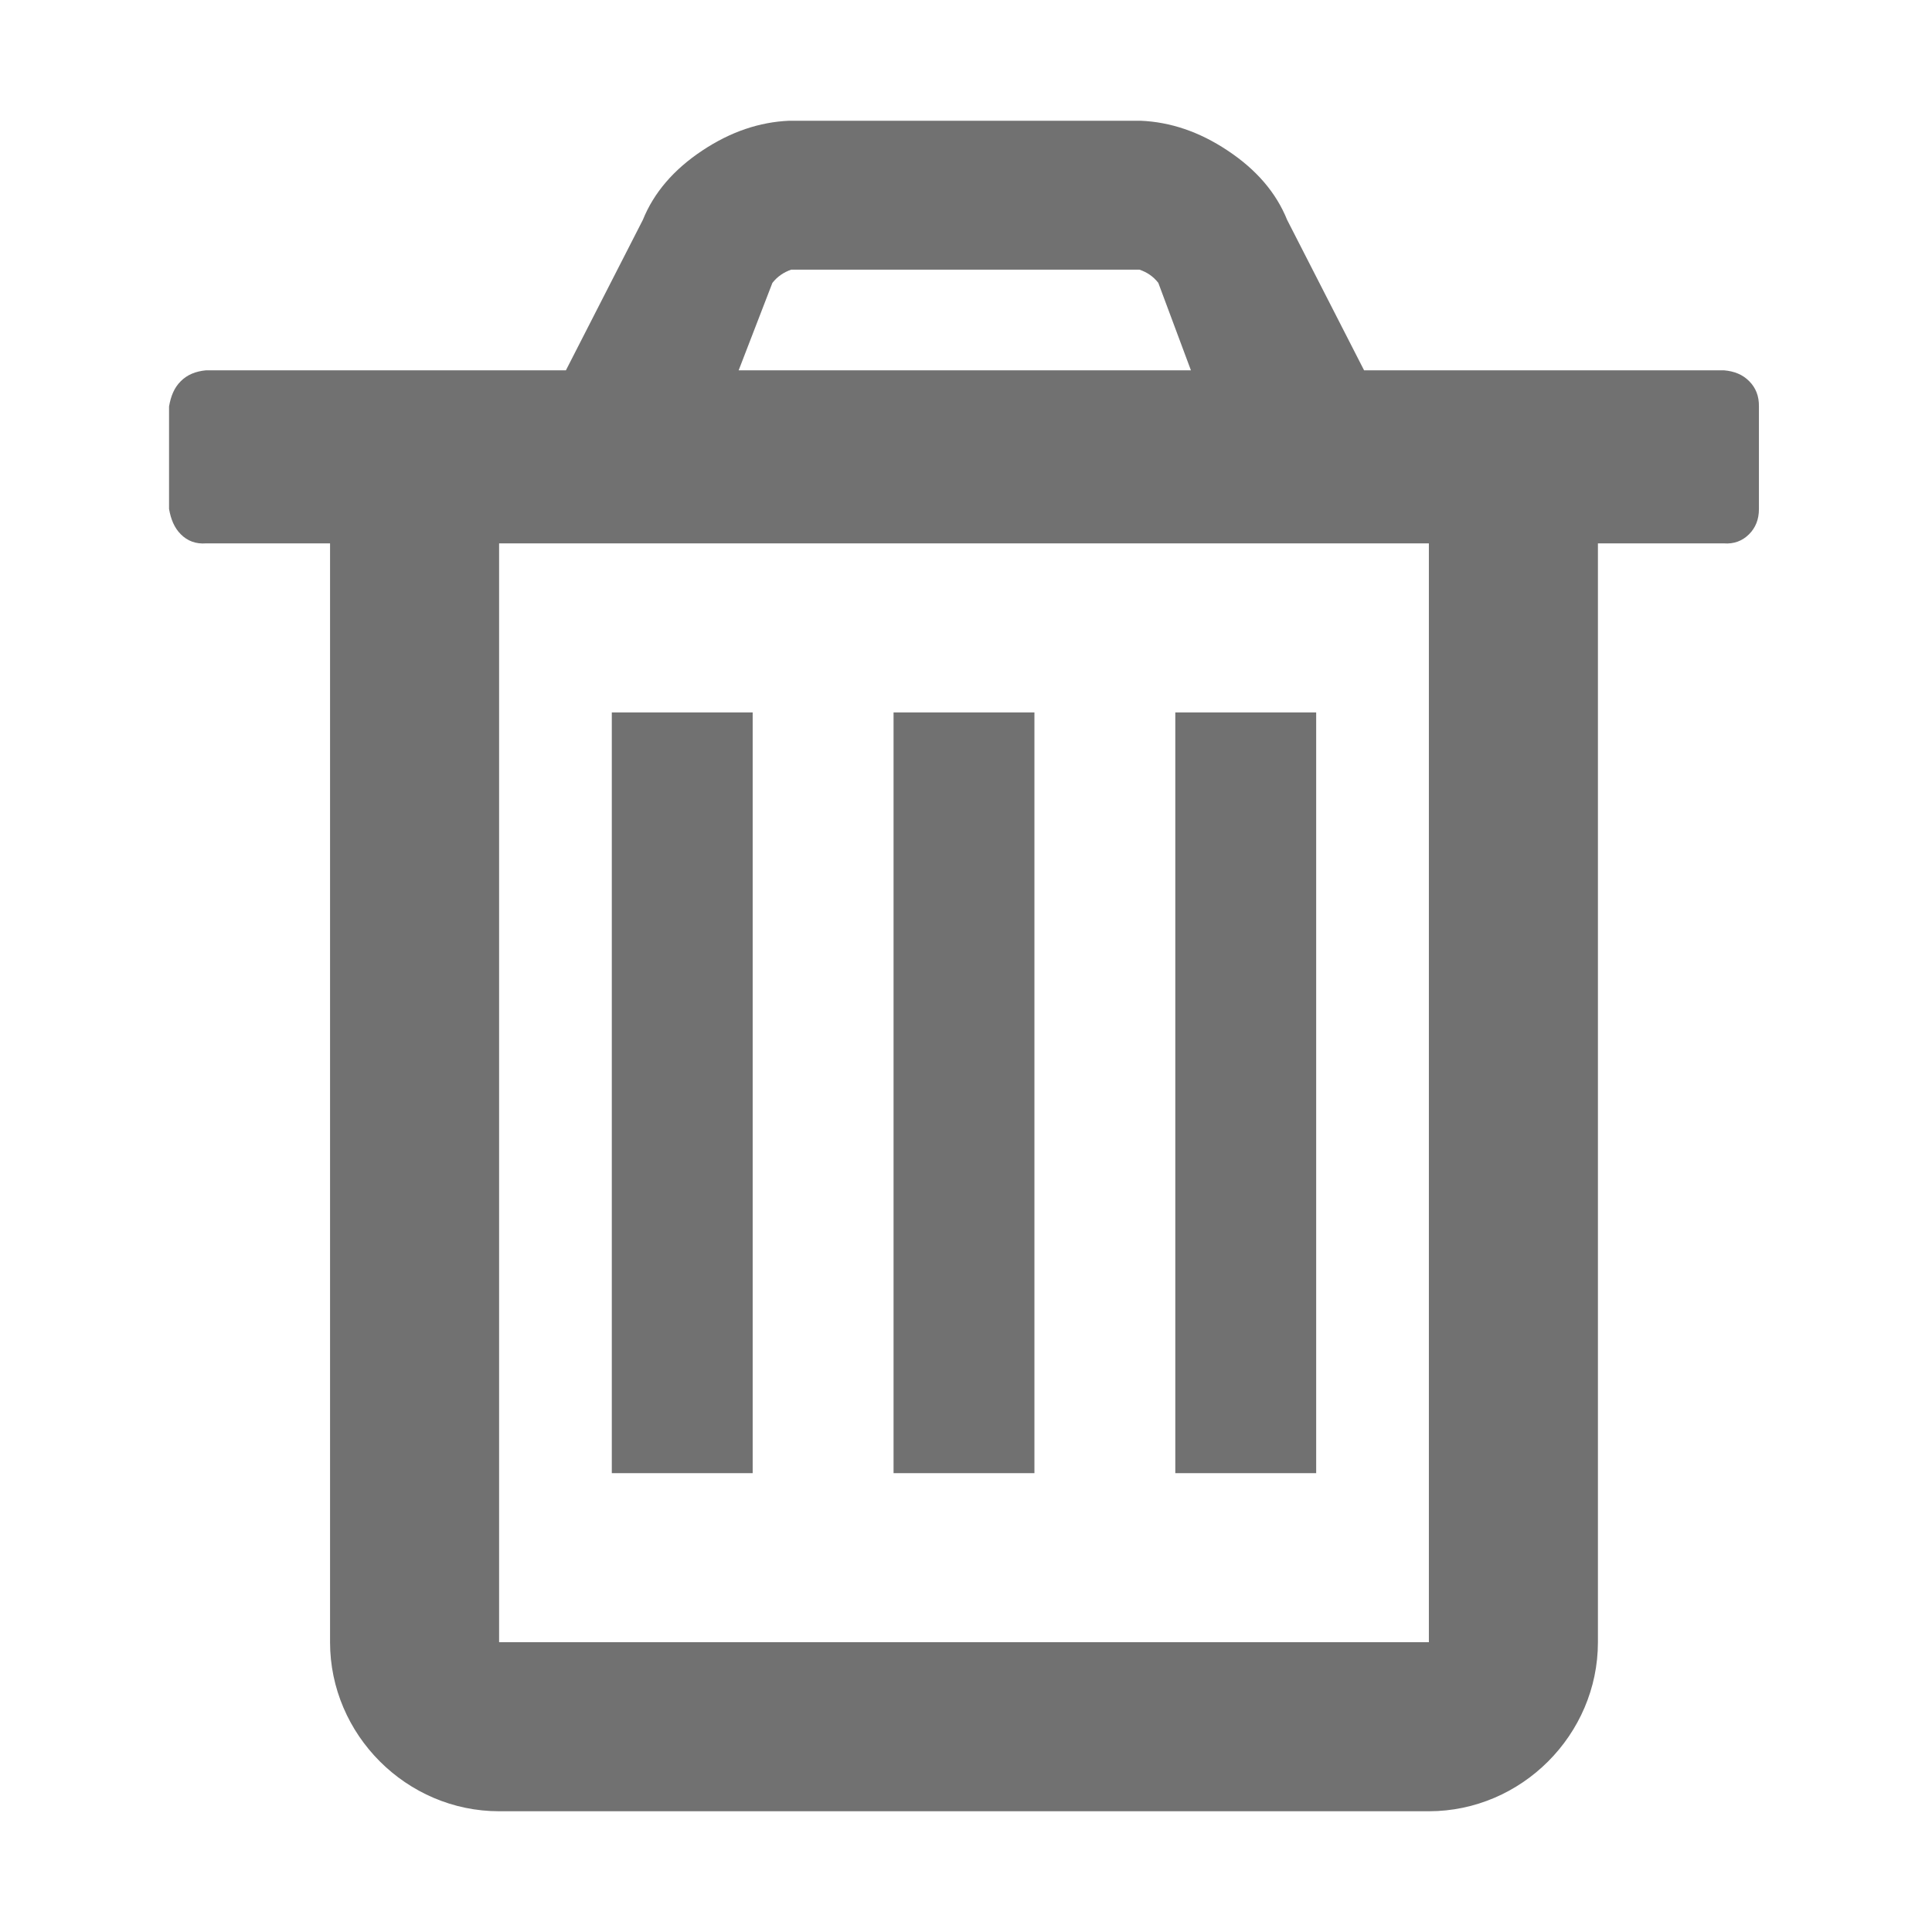
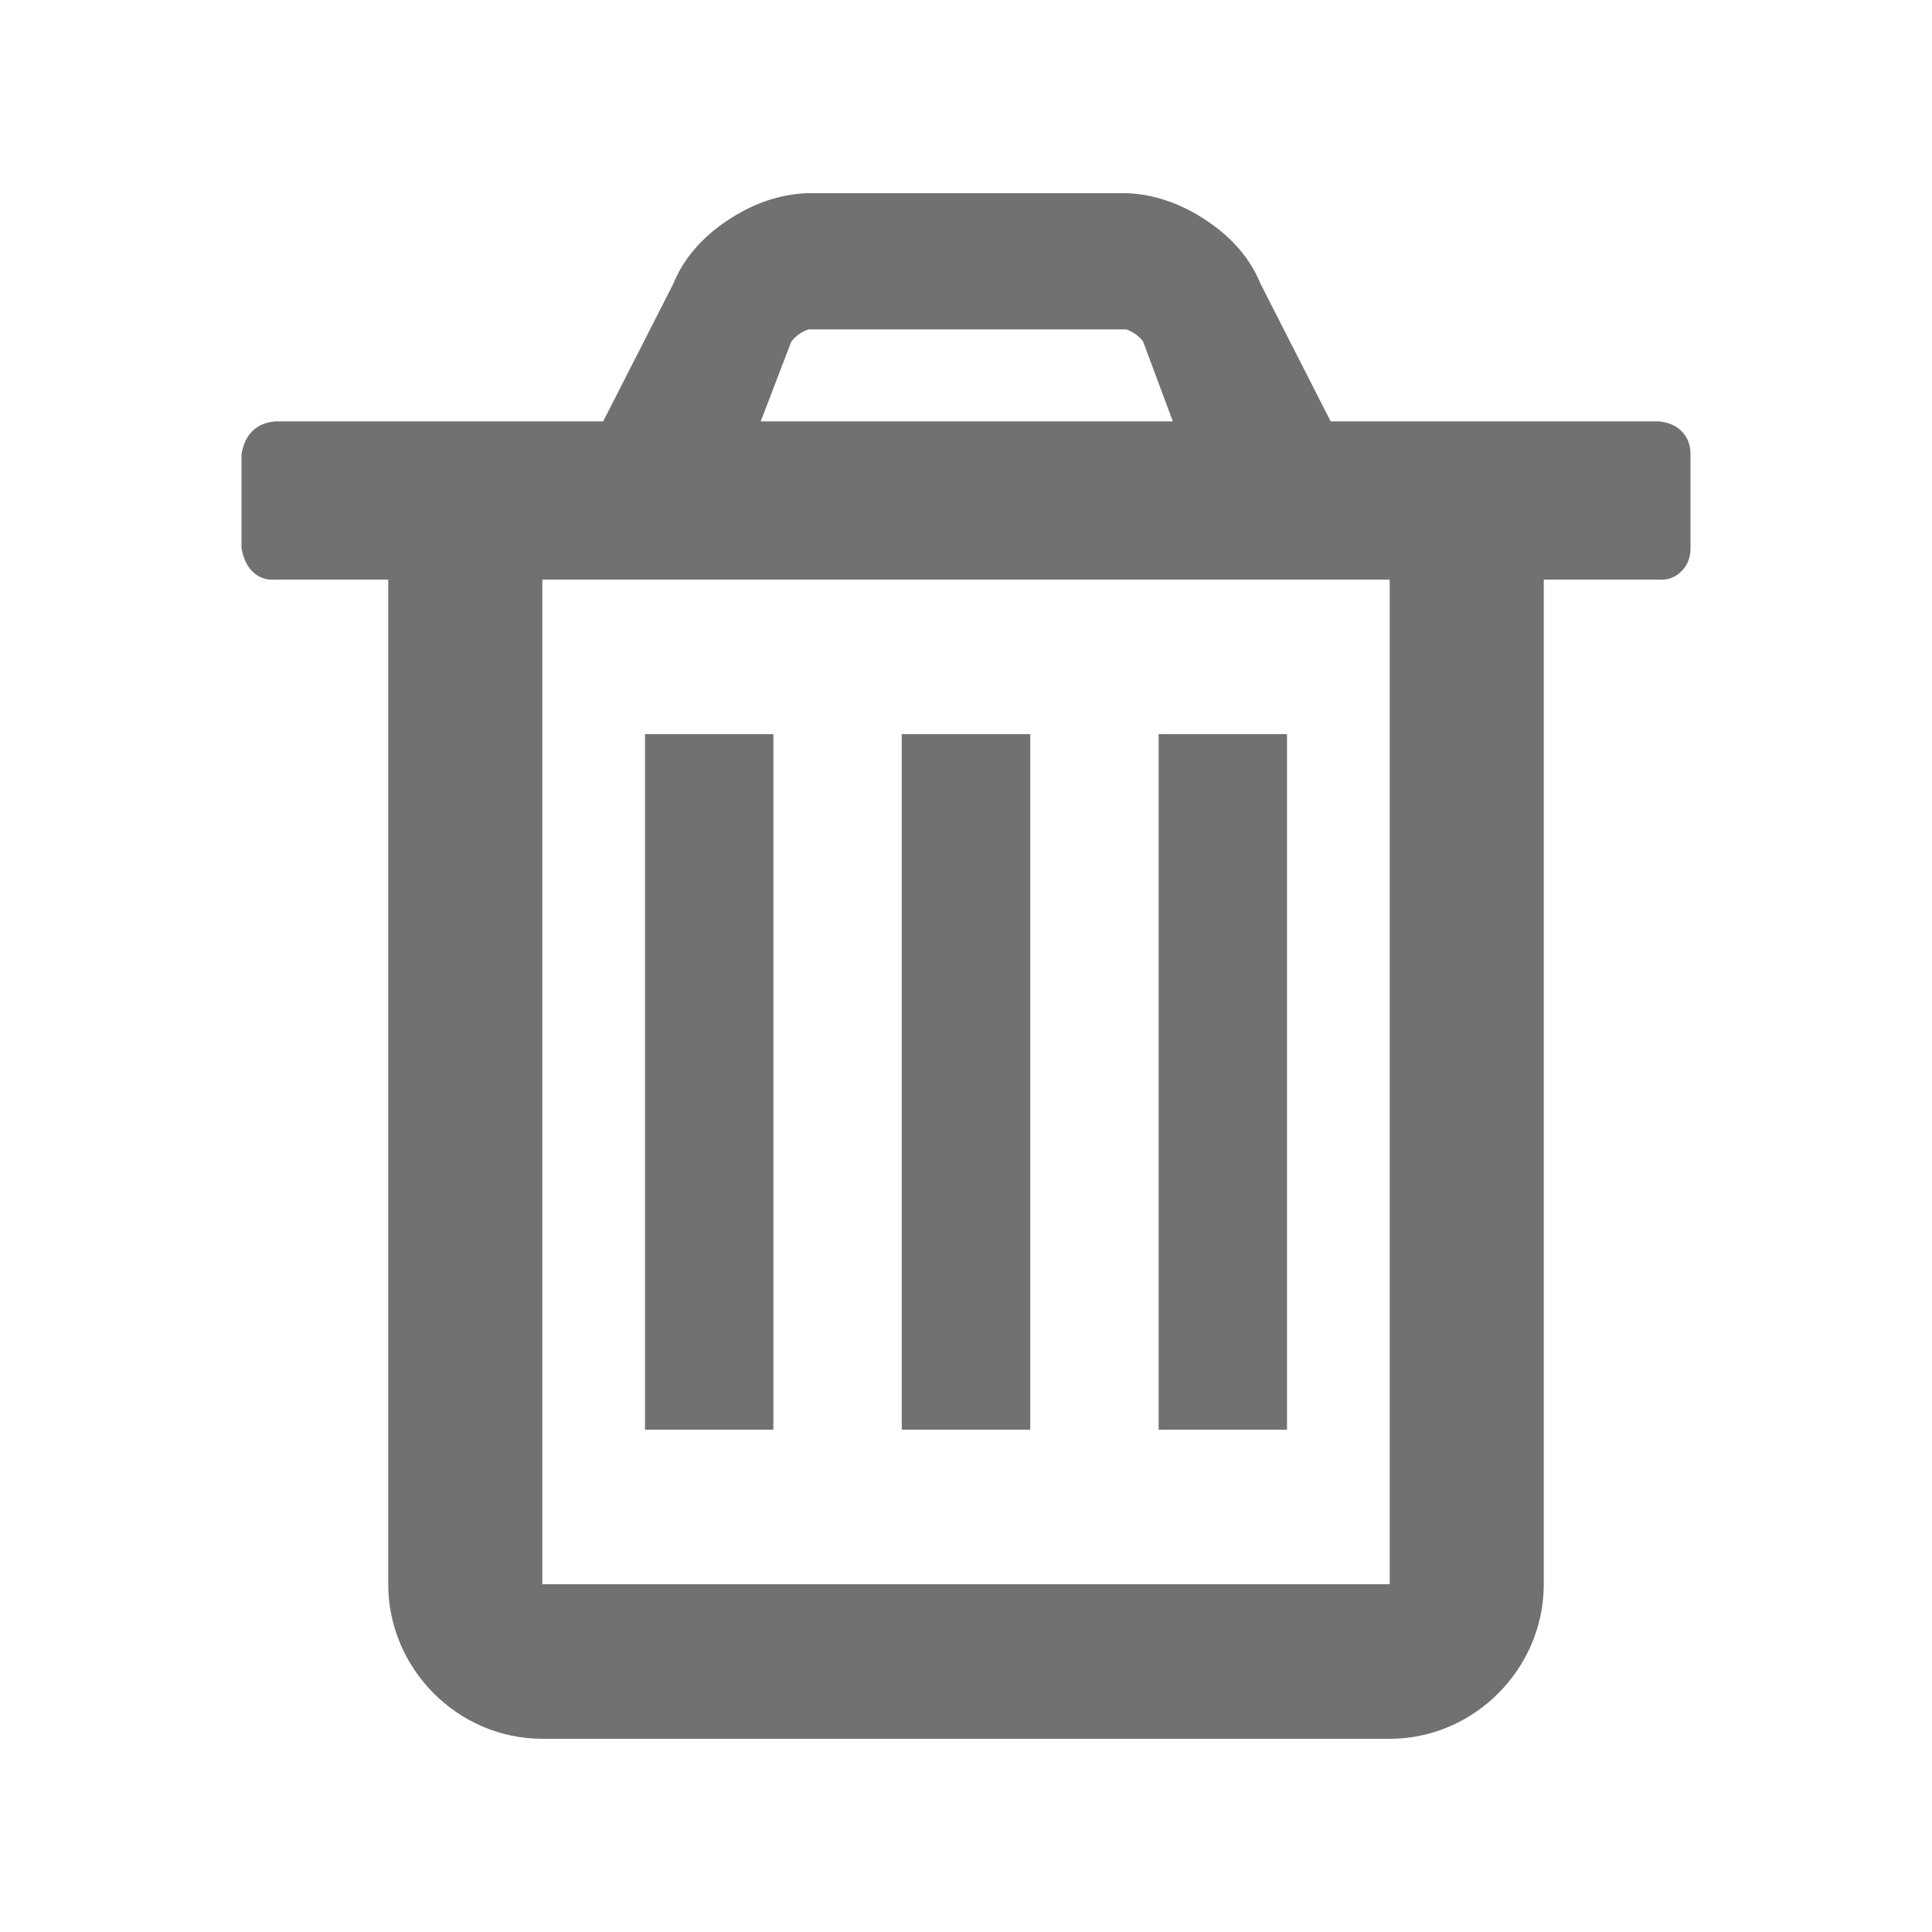
- <svg xmlns="http://www.w3.org/2000/svg" width="24px" height="24px" viewBox="0 0 24 24" version="1.1">
-   <path d="M9.35,18.3 L8.912,18.3 L8.037,18.3 L7.6,18.3 L7.6,8.85 L9.35,8.85 L9.35,18.3 Z M12.85,18.3 L12.412,18.3 L11.537,18.3 L11.1,18.3 L11.1,8.85 L12.85,8.85 L12.85,18.3 Z M16.35,18.3 L15.912,18.3 L15.037,18.3 L14.6,18.3 L14.6,8.85 L16.35,8.85 L16.35,18.3 Z M17.75,6.75 L6.2,6.75 L6.2,20.4 L17.75,20.4 L17.75,6.75 Z M9.176,4.6 L14.794,4.6 L14.389,3.514 C14.325,3.432 14.248,3.382 14.156,3.35 L9.827,3.35 C9.736,3.383 9.659,3.433 9.595,3.514 L9.176,4.6 Z M21.85,6.324 C21.85,6.451 21.809,6.556 21.726,6.638 C21.644,6.719 21.54,6.76 21.413,6.75 L19.85,6.75 L19.85,20.4 C19.85,21.55 18.9,22.5 17.75,22.5 L6.2,22.5 C5.05,22.5 4.1,21.55 4.1,20.4 L4.1,6.75 L2.56,6.75 C2.432,6.76 2.327,6.719 2.246,6.637 C2.164,6.555 2.123,6.45 2.1,6.323 L2.1,5.049 C2.122,4.921 2.164,4.816 2.246,4.735 C2.328,4.653 2.433,4.612 2.56,4.6 L7.03,4.6 L7.986,2.731 C8.122,2.394 8.368,2.107 8.723,1.871 C9.079,1.634 9.438,1.516 9.802,1.5 L14.172,1.5 C14.536,1.516 14.896,1.634 15.251,1.871 C15.607,2.107 15.853,2.394 15.989,2.731 L16.945,4.6 L21.415,4.6 C21.543,4.611 21.647,4.652 21.729,4.735 C21.811,4.817 21.852,4.921 21.85,5.049 L21.85,6.324 Z" fill-rule="evenodd" fill="#717171" />
+ <svg xmlns="http://www.w3.org/2000/svg" width="20" height="20" viewBox="0 0 20 20" fill="none">
+   <path fill-rule="evenodd" clip-rule="evenodd" d="M8.006 14.8H6.677V7.6H8.006V14.8ZM10.665 14.8H9.335V7.6H10.665V14.8ZM13.323 14.8H11.994V7.6H13.323V14.8ZM14.386 6H5.614V16.4H14.386V6ZM7.875 4.362H12.141L11.833 3.535C11.785 3.472 11.726 3.434 11.657 3.41H8.369C8.3 3.434 8.241 3.473 8.192 3.535L7.875 4.362ZM17.5 5.675C17.5 5.772 17.469 5.852 17.406 5.914C17.344 5.977 17.264 6.008 17.168 6H15.981V16.4C15.981 17.276 15.259 18 14.386 18H5.614C4.74 18 4.019 17.276 4.019 16.4V6H2.849C2.752 6.008 2.673 5.976 2.611 5.914C2.549 5.851 2.518 5.771 2.5 5.675V4.704C2.517 4.606 2.548 4.527 2.611 4.464C2.673 4.402 2.753 4.371 2.849 4.362H6.244L6.97 2.938C7.074 2.681 7.261 2.462 7.53 2.282C7.8 2.102 8.073 2.012 8.35 2H11.669C11.945 2.012 12.219 2.102 12.488 2.282C12.758 2.462 12.945 2.681 13.049 2.938L13.775 4.362H17.17C17.267 4.371 17.346 4.402 17.408 4.464C17.47 4.527 17.501 4.607 17.5 4.704V5.675Z" fill="#717171" />
</svg>
